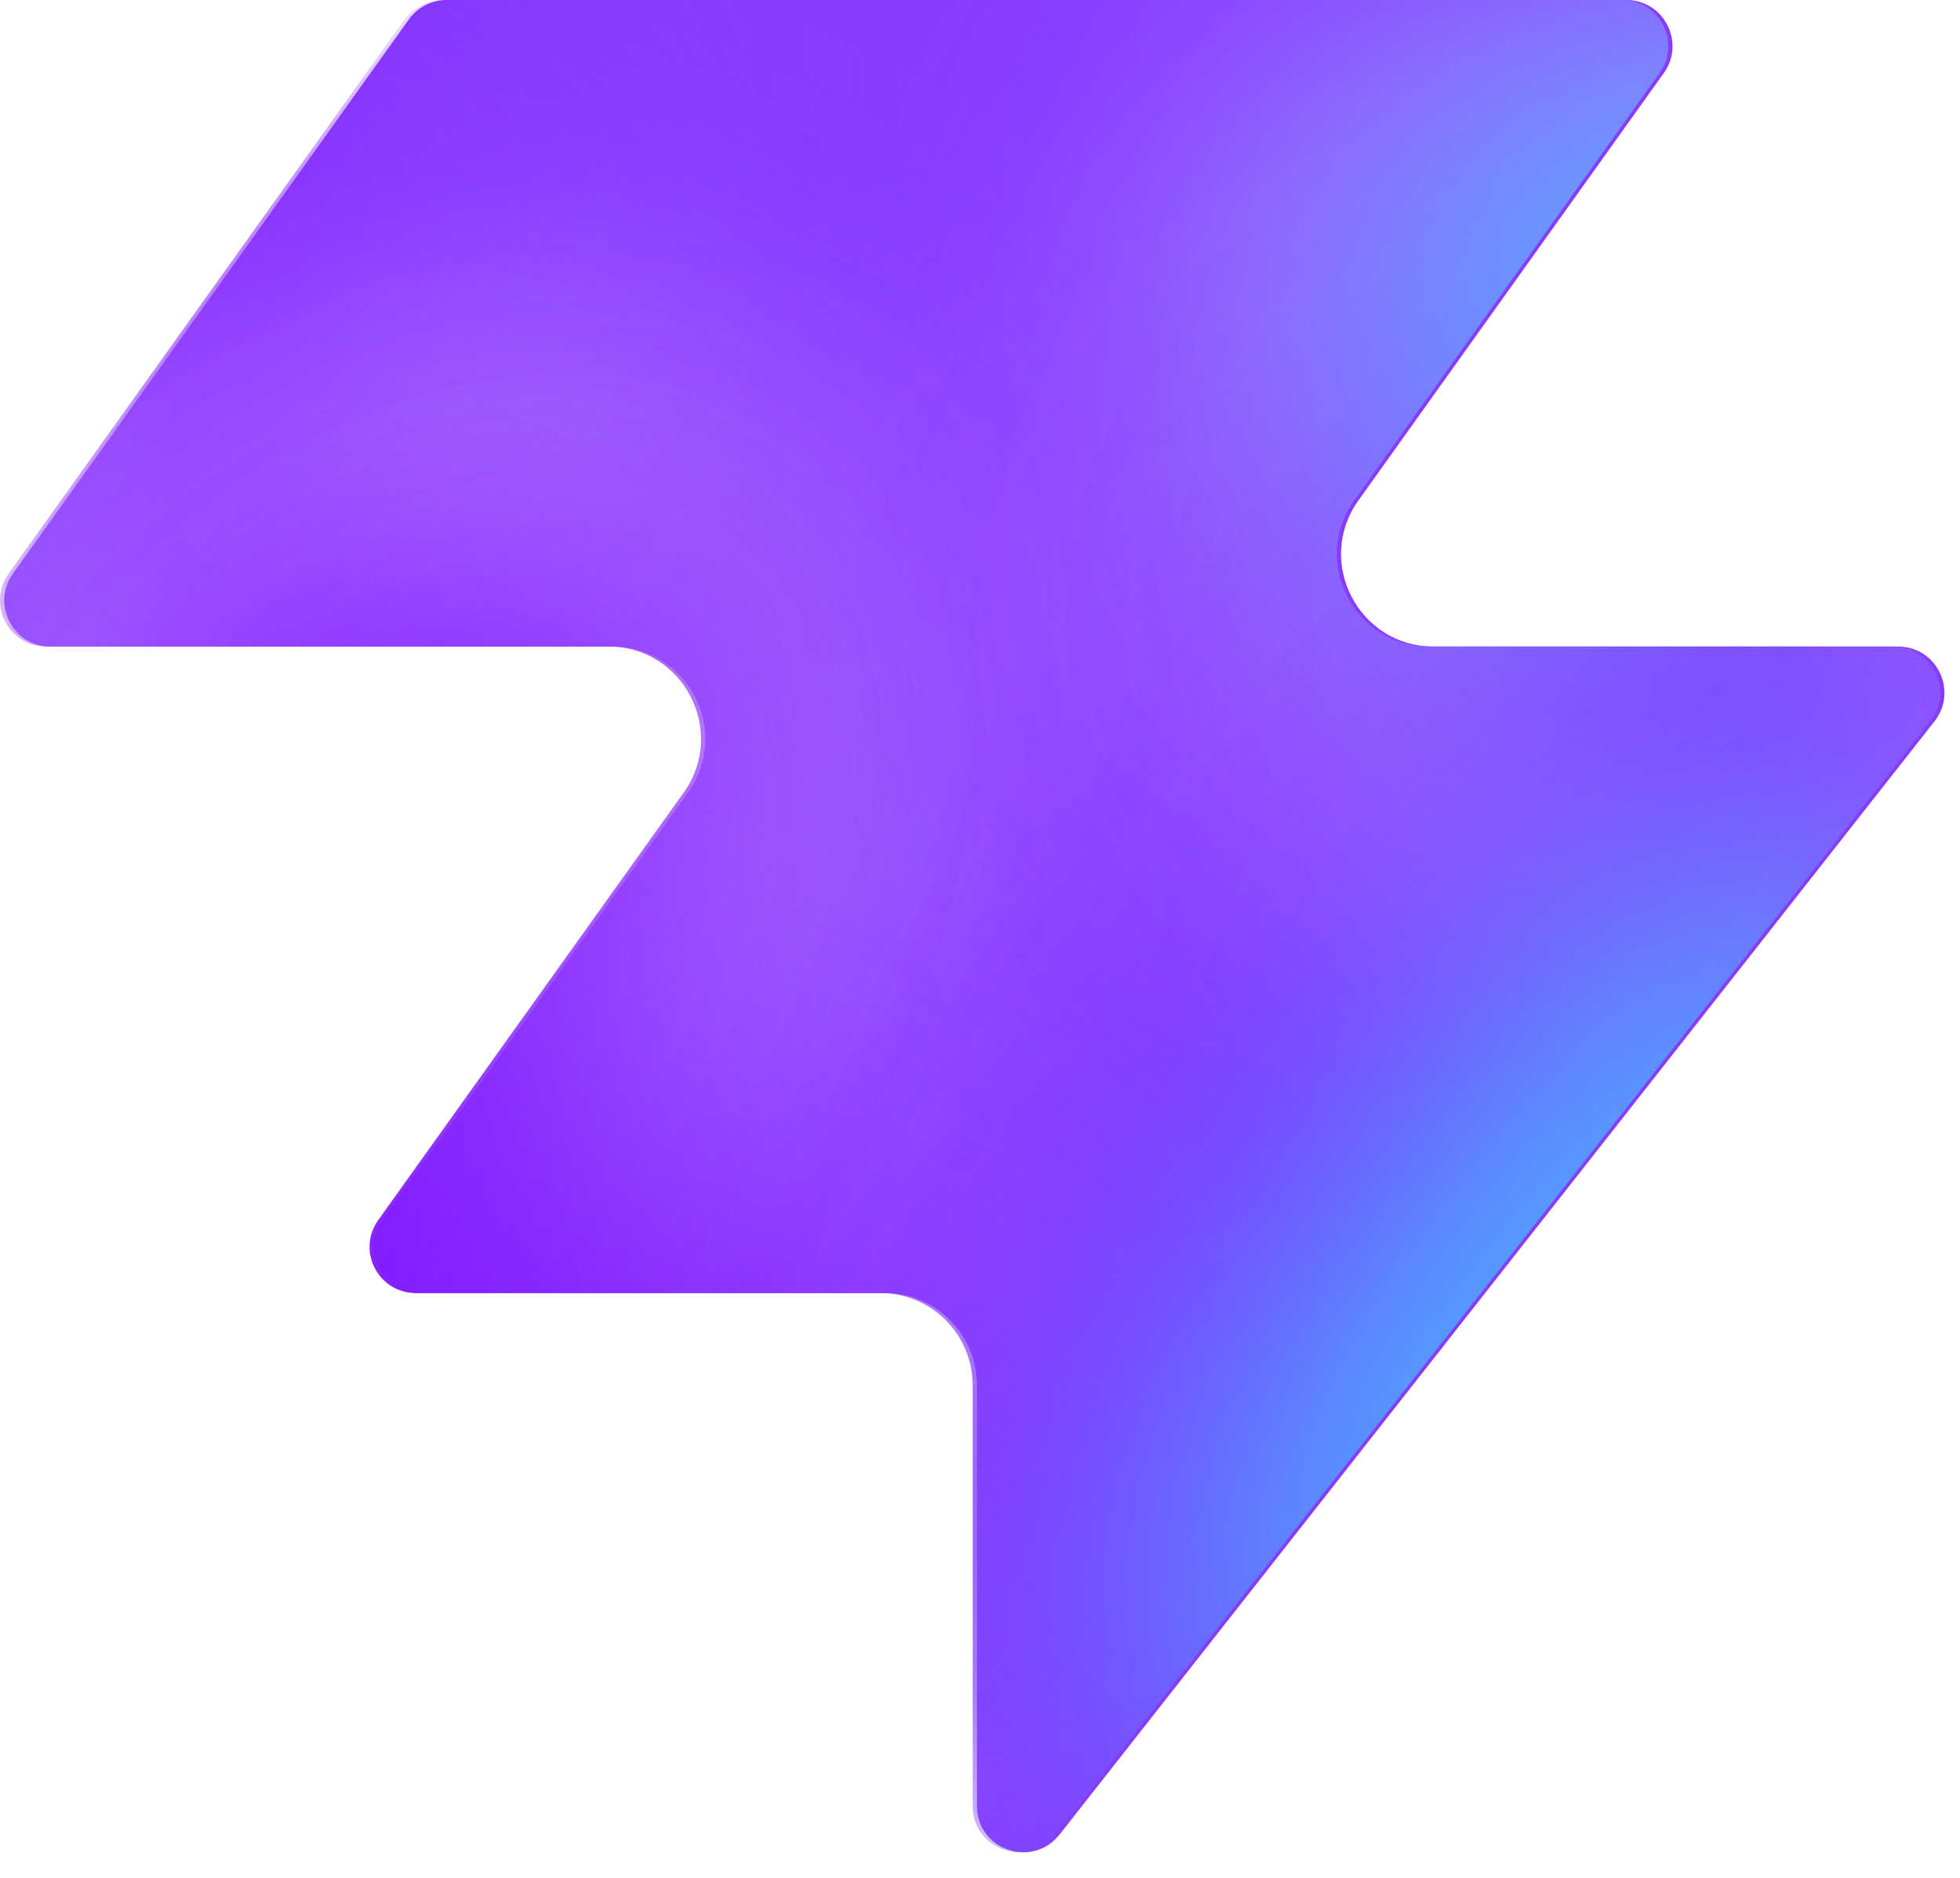
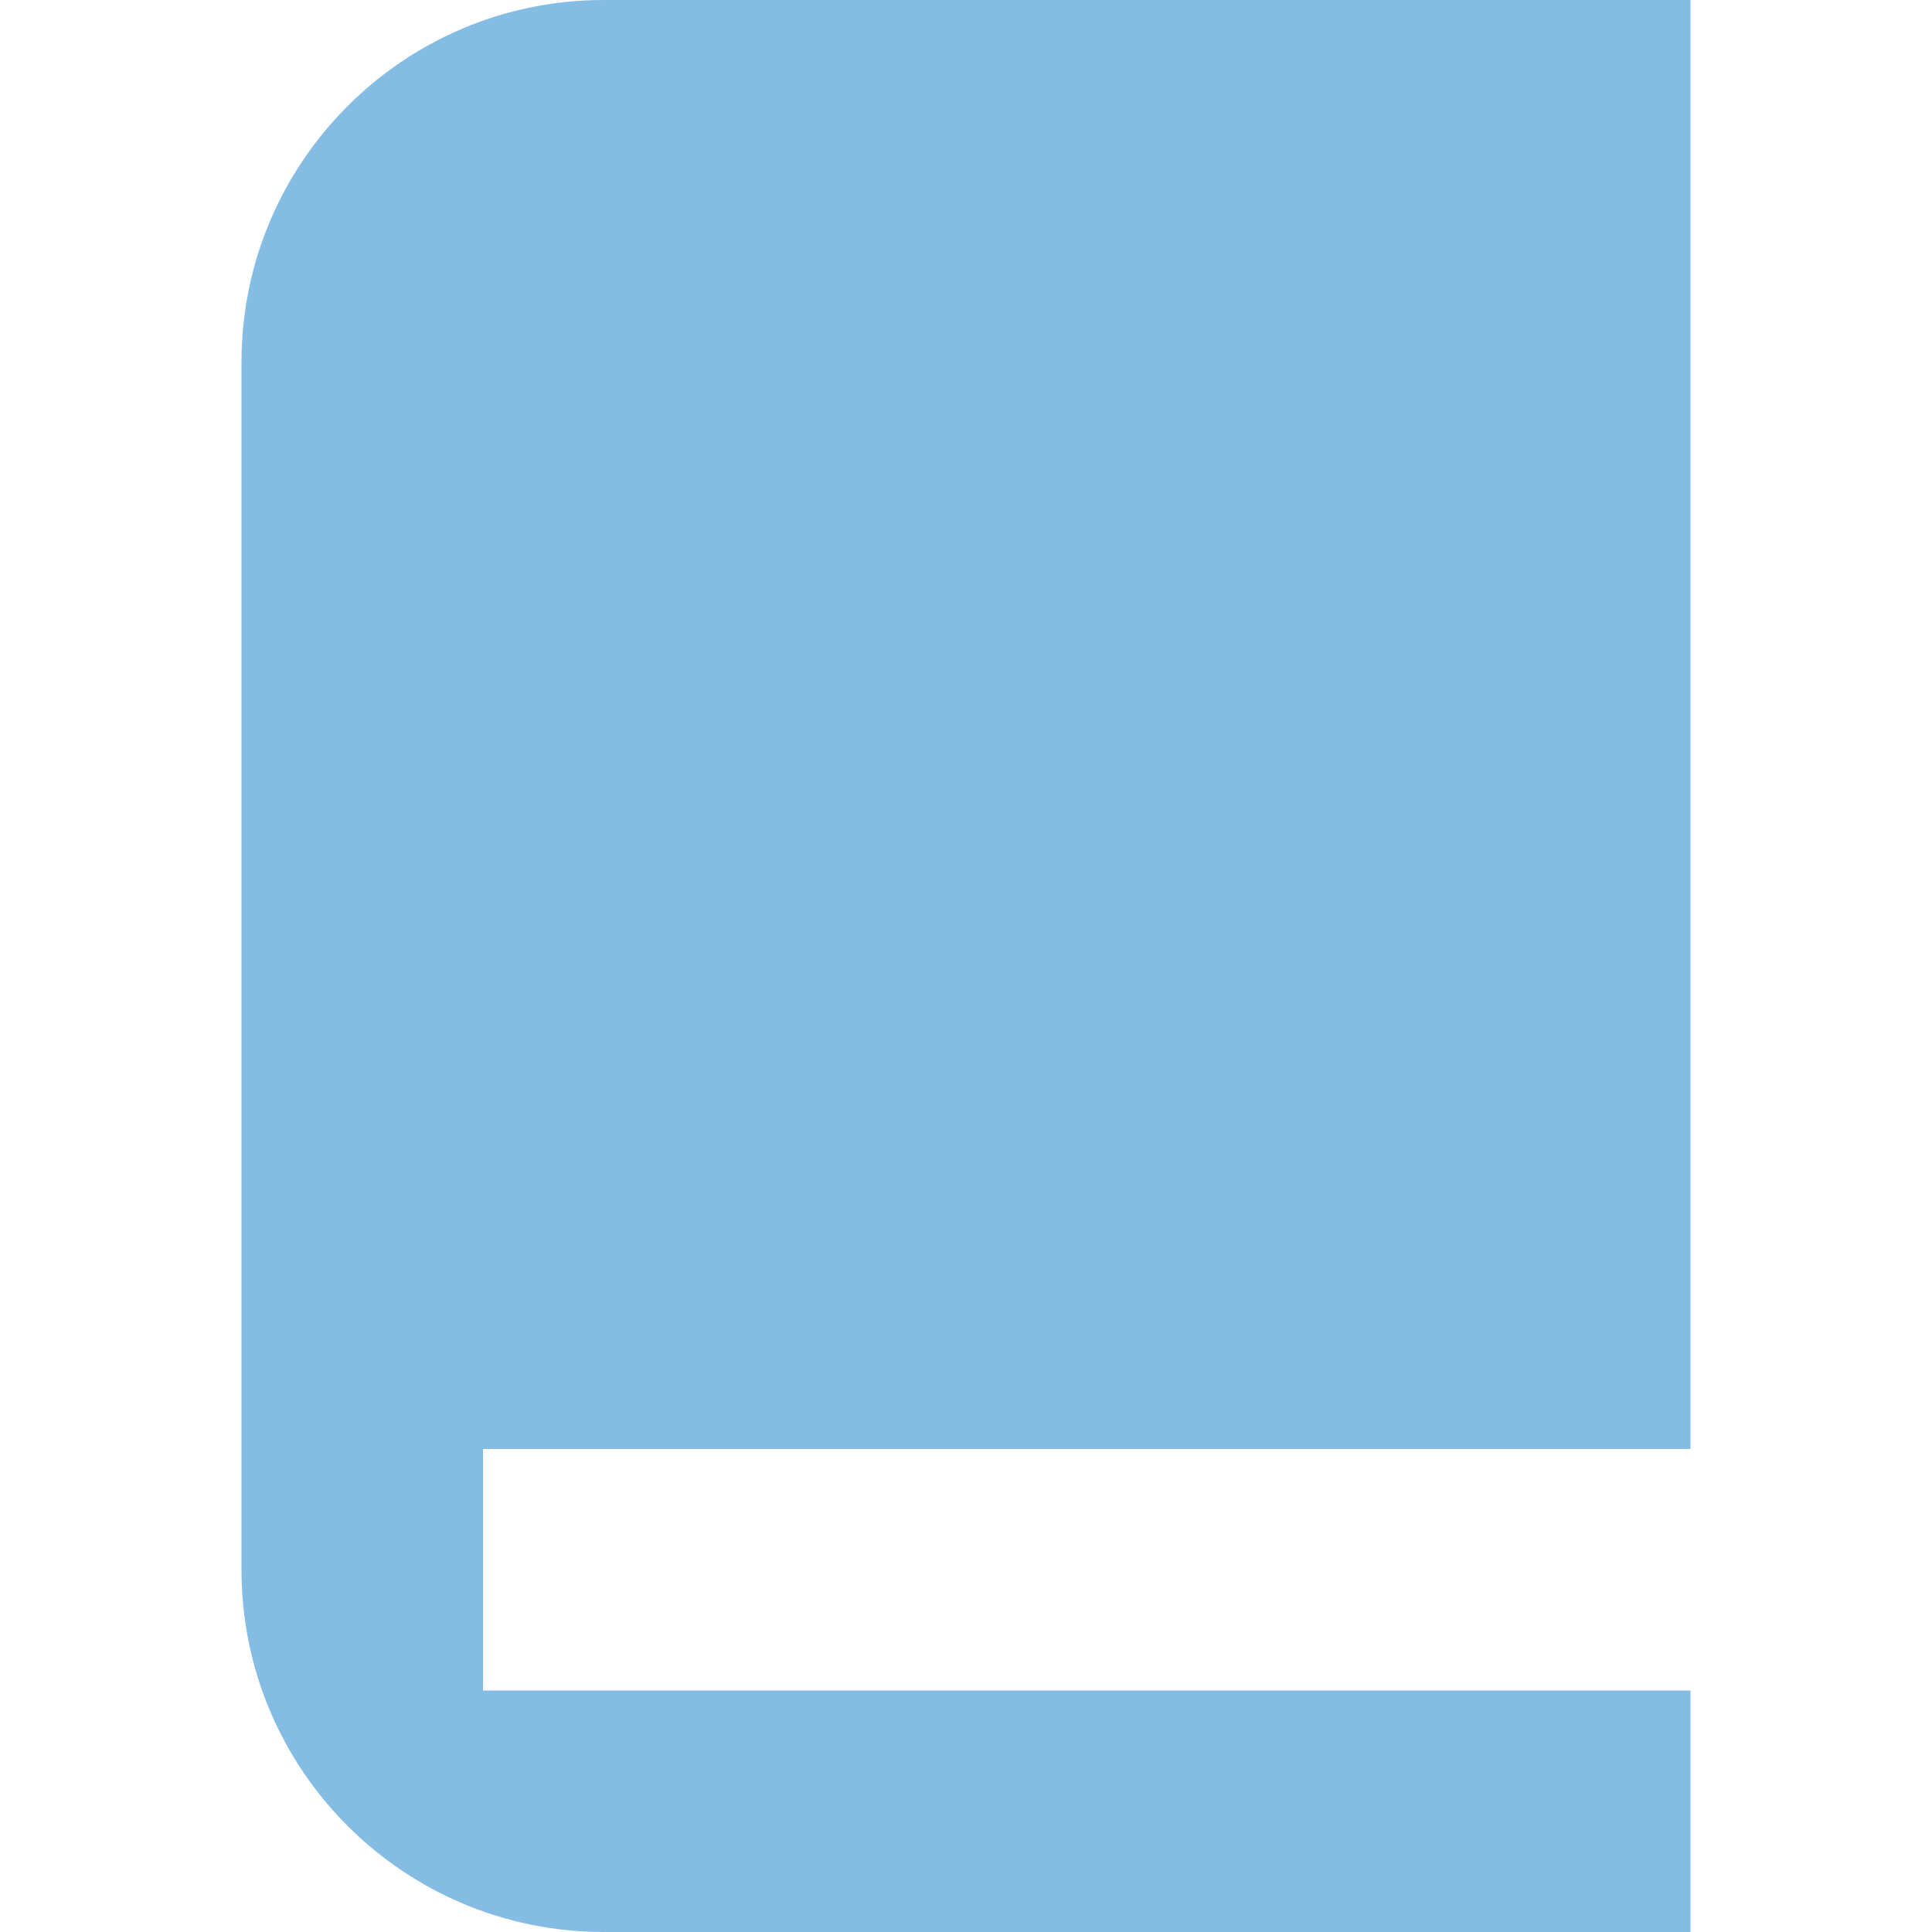
- <svg xmlns="http://www.w3.org/2000/svg" width="48" height="46" fill="none" viewBox="0 0 48 46">
-   <path fill="#863bff" d="M25.946 44.938c-.664.845-2.021.375-2.021-.698V33.937a2.26 2.26 0 0 0-2.262-2.262H10.287c-.92 0-1.456-1.04-.92-1.788l7.48-10.471c1.07-1.497 0-3.578-1.842-3.578H1.237c-.92 0-1.456-1.04-.92-1.788L10.013.474c.214-.297.556-.474.92-.474h28.894c.92 0 1.456 1.04.92 1.788l-7.48 10.471c-1.07 1.498 0 3.579 1.842 3.579h11.377c.943 0 1.473 1.088.89 1.83L25.947 44.94z" style="fill:#863bff;fill:color(display-p3 .525 .23 1);fill-opacity:1" />
-   <mask id="a" width="48" height="46" x="0" y="0" maskUnits="userSpaceOnUse" style="mask-type:alpha">
-     <path fill="#000" d="M25.842 44.938c-.664.844-2.021.375-2.021-.698V33.937a2.26 2.26 0 0 0-2.262-2.262H10.183c-.92 0-1.456-1.04-.92-1.788l7.48-10.471c1.07-1.498 0-3.579-1.842-3.579H1.133c-.92 0-1.456-1.04-.92-1.787L9.91.473c.214-.297.556-.474.92-.474h28.894c.92 0 1.456 1.04.92 1.788l-7.48 10.471c-1.07 1.498 0 3.578 1.842 3.578h11.377c.943 0 1.473 1.088.89 1.832L25.843 44.94z" style="fill:#000;fill-opacity:1" />
-   </mask>
-   <g mask="url(#a)">
-     <g filter="url(#b)">
-       <ellipse cx="5.508" cy="14.704" fill="#ede6ff" rx="5.508" ry="14.704" style="fill:#ede6ff;fill:color(display-p3 .927 .903 1);fill-opacity:1" transform="matrix(.00324 1 1 -.00324 -4.47 31.516)" />
-     </g>
-     <g filter="url(#c)">
-       <ellipse cx="10.399" cy="29.851" fill="#ede6ff" rx="10.399" ry="29.851" style="fill:#ede6ff;fill:color(display-p3 .927 .903 1);fill-opacity:1" transform="matrix(.00324 1 1 -.00324 -39.328 7.883)" />
-     </g>
-     <g filter="url(#d)">
-       <ellipse cx="5.508" cy="30.487" fill="#7e14ff" rx="5.508" ry="30.487" style="fill:#7e14ff;fill:color(display-p3 .492 .077 1);fill-opacity:1" transform="rotate(89.814 -25.913 -14.639)scale(1 -1)" />
-     </g>
-     <g filter="url(#e)">
-       <ellipse cx="5.508" cy="30.599" fill="#7e14ff" rx="5.508" ry="30.599" style="fill:#7e14ff;fill:color(display-p3 .492 .077 1);fill-opacity:1" transform="rotate(89.814 -32.644 -3.334)scale(1 -1)" />
-     </g>
-     <g filter="url(#f)">
-       <ellipse cx="5.508" cy="30.599" fill="#7e14ff" rx="5.508" ry="30.599" style="fill:#7e14ff;fill:color(display-p3 .492 .077 1);fill-opacity:1" transform="matrix(.00324 1 1 -.00324 -34.34 30.47)" />
-     </g>
-     <g filter="url(#g)">
-       <ellipse cx="14.072" cy="22.078" fill="#ede6ff" rx="14.072" ry="22.078" style="fill:#ede6ff;fill:color(display-p3 .927 .903 1);fill-opacity:1" transform="rotate(93.35 24.506 48.493)scale(-1 1)" />
-     </g>
-     <g filter="url(#h)">
-       <ellipse cx="3.47" cy="21.501" fill="#7e14ff" rx="3.47" ry="21.501" style="fill:#7e14ff;fill:color(display-p3 .492 .077 1);fill-opacity:1" transform="rotate(89.009 28.708 47.59)scale(-1 1)" />
-     </g>
-     <g filter="url(#i)">
-       <ellipse cx="3.47" cy="21.501" fill="#7e14ff" rx="3.47" ry="21.501" style="fill:#7e14ff;fill:color(display-p3 .492 .077 1);fill-opacity:1" transform="rotate(89.009 28.708 47.59)scale(-1 1)" />
-     </g>
-     <g filter="url(#j)">
-       <ellipse cx=".387" cy="8.972" fill="#7e14ff" rx="4.407" ry="29.108" style="fill:#7e14ff;fill:color(display-p3 .492 .077 1);fill-opacity:1" transform="rotate(39.51 .387 8.972)" />
-     </g>
-     <g filter="url(#k)">
-       <ellipse cx="47.523" cy="-6.092" fill="#7e14ff" rx="4.407" ry="29.108" style="fill:#7e14ff;fill:color(display-p3 .492 .077 1);fill-opacity:1" transform="rotate(37.892 47.523 -6.092)" />
-     </g>
-     <g filter="url(#l)">
-       <ellipse cx="41.412" cy="6.333" fill="#47bfff" rx="5.971" ry="9.665" style="fill:#47bfff;fill:color(display-p3 .28 .748 1);fill-opacity:1" transform="rotate(37.892 41.412 6.333)" />
-     </g>
-     <g filter="url(#m)">
-       <ellipse cx="-1.879" cy="38.332" fill="#7e14ff" rx="4.407" ry="29.108" style="fill:#7e14ff;fill:color(display-p3 .492 .077 1);fill-opacity:1" transform="rotate(37.892 -1.88 38.332)" />
-     </g>
-     <g filter="url(#n)">
-       <ellipse cx="-1.879" cy="38.332" fill="#7e14ff" rx="4.407" ry="29.108" style="fill:#7e14ff;fill:color(display-p3 .492 .077 1);fill-opacity:1" transform="rotate(37.892 -1.88 38.332)" />
-     </g>
-     <g filter="url(#o)">
-       <ellipse cx="35.651" cy="29.907" fill="#7e14ff" rx="4.407" ry="29.108" style="fill:#7e14ff;fill:color(display-p3 .492 .077 1);fill-opacity:1" transform="rotate(37.892 35.651 29.907)" />
-     </g>
-     <g filter="url(#p)">
-       <ellipse cx="38.418" cy="32.4" fill="#47bfff" rx="5.971" ry="15.297" style="fill:#47bfff;fill:color(display-p3 .28 .748 1);fill-opacity:1" transform="rotate(37.892 38.418 32.4)" />
-     </g>
+ <svg xmlns="http://www.w3.org/2000/svg" viewBox="0 0 16 16" fill="none">
+   <g id="SVGRepo_bgCarrier" stroke-width="0" />
+   <g id="SVGRepo_tracerCarrier" stroke-linecap="round" stroke-linejoin="round" />
+   <g id="SVGRepo_iconCarrier">
+     <path d="M5 0C3.343 0 2 1.343 2 3V13C2 14.657 3.343 16 5 16H14V14H4V12H14V0H5Z" fill="#84bce4" />
  </g>
-   <defs>
-     <filter id="b" width="60.045" height="41.654" x="-19.77" y="16.149" color-interpolation-filters="sRGB" filterUnits="userSpaceOnUse">
-       <feFlood flood-opacity="0" result="BackgroundImageFix" />
-       <feBlend in="SourceGraphic" in2="BackgroundImageFix" result="shape" />
-       <feGaussianBlur result="effect1_foregroundBlur_2002_17158" stdDeviation="7.659" />
-     </filter>
-     <filter id="c" width="90.34" height="51.437" x="-54.613" y="-7.533" color-interpolation-filters="sRGB" filterUnits="userSpaceOnUse">
-       <feFlood flood-opacity="0" result="BackgroundImageFix" />
-       <feBlend in="SourceGraphic" in2="BackgroundImageFix" result="shape" />
-       <feGaussianBlur result="effect1_foregroundBlur_2002_17158" stdDeviation="7.659" />
-     </filter>
-     <filter id="d" width="79.355" height="29.4" x="-49.64" y="2.03" color-interpolation-filters="sRGB" filterUnits="userSpaceOnUse">
-       <feFlood flood-opacity="0" result="BackgroundImageFix" />
-       <feBlend in="SourceGraphic" in2="BackgroundImageFix" result="shape" />
-       <feGaussianBlur result="effect1_foregroundBlur_2002_17158" stdDeviation="4.596" />
-     </filter>
-     <filter id="e" width="79.579" height="29.4" x="-45.045" y="20.029" color-interpolation-filters="sRGB" filterUnits="userSpaceOnUse">
-       <feFlood flood-opacity="0" result="BackgroundImageFix" />
-       <feBlend in="SourceGraphic" in2="BackgroundImageFix" result="shape" />
-       <feGaussianBlur result="effect1_foregroundBlur_2002_17158" stdDeviation="4.596" />
-     </filter>
-     <filter id="f" width="79.579" height="29.4" x="-43.513" y="21.178" color-interpolation-filters="sRGB" filterUnits="userSpaceOnUse">
-       <feFlood flood-opacity="0" result="BackgroundImageFix" />
-       <feBlend in="SourceGraphic" in2="BackgroundImageFix" result="shape" />
-       <feGaussianBlur result="effect1_foregroundBlur_2002_17158" stdDeviation="4.596" />
-     </filter>
-     <filter id="g" width="74.749" height="58.852" x="15.756" y="-17.901" color-interpolation-filters="sRGB" filterUnits="userSpaceOnUse">
-       <feFlood flood-opacity="0" result="BackgroundImageFix" />
-       <feBlend in="SourceGraphic" in2="BackgroundImageFix" result="shape" />
-       <feGaussianBlur result="effect1_foregroundBlur_2002_17158" stdDeviation="7.659" />
-     </filter>
-     <filter id="h" width="61.377" height="25.362" x="23.548" y="2.284" color-interpolation-filters="sRGB" filterUnits="userSpaceOnUse">
-       <feFlood flood-opacity="0" result="BackgroundImageFix" />
-       <feBlend in="SourceGraphic" in2="BackgroundImageFix" result="shape" />
-       <feGaussianBlur result="effect1_foregroundBlur_2002_17158" stdDeviation="4.596" />
-     </filter>
-     <filter id="i" width="61.377" height="25.362" x="23.548" y="2.284" color-interpolation-filters="sRGB" filterUnits="userSpaceOnUse">
-       <feFlood flood-opacity="0" result="BackgroundImageFix" />
-       <feBlend in="SourceGraphic" in2="BackgroundImageFix" result="shape" />
-       <feGaussianBlur result="effect1_foregroundBlur_2002_17158" stdDeviation="4.596" />
-     </filter>
-     <filter id="j" width="56.045" height="63.649" x="-27.636" y="-22.853" color-interpolation-filters="sRGB" filterUnits="userSpaceOnUse">
-       <feFlood flood-opacity="0" result="BackgroundImageFix" />
-       <feBlend in="SourceGraphic" in2="BackgroundImageFix" result="shape" />
-       <feGaussianBlur result="effect1_foregroundBlur_2002_17158" stdDeviation="4.596" />
-     </filter>
-     <filter id="k" width="54.814" height="64.646" x="20.116" y="-38.415" color-interpolation-filters="sRGB" filterUnits="userSpaceOnUse">
-       <feFlood flood-opacity="0" result="BackgroundImageFix" />
-       <feBlend in="SourceGraphic" in2="BackgroundImageFix" result="shape" />
-       <feGaussianBlur result="effect1_foregroundBlur_2002_17158" stdDeviation="4.596" />
-     </filter>
-     <filter id="l" width="33.541" height="35.313" x="24.641" y="-11.323" color-interpolation-filters="sRGB" filterUnits="userSpaceOnUse">
-       <feFlood flood-opacity="0" result="BackgroundImageFix" />
-       <feBlend in="SourceGraphic" in2="BackgroundImageFix" result="shape" />
-       <feGaussianBlur result="effect1_foregroundBlur_2002_17158" stdDeviation="4.596" />
-     </filter>
-     <filter id="m" width="54.814" height="64.646" x="-29.286" y="6.009" color-interpolation-filters="sRGB" filterUnits="userSpaceOnUse">
-       <feFlood flood-opacity="0" result="BackgroundImageFix" />
-       <feBlend in="SourceGraphic" in2="BackgroundImageFix" result="shape" />
-       <feGaussianBlur result="effect1_foregroundBlur_2002_17158" stdDeviation="4.596" />
-     </filter>
-     <filter id="n" width="54.814" height="64.646" x="-29.286" y="6.009" color-interpolation-filters="sRGB" filterUnits="userSpaceOnUse">
-       <feFlood flood-opacity="0" result="BackgroundImageFix" />
-       <feBlend in="SourceGraphic" in2="BackgroundImageFix" result="shape" />
-       <feGaussianBlur result="effect1_foregroundBlur_2002_17158" stdDeviation="4.596" />
-     </filter>
-     <filter id="o" width="54.814" height="64.646" x="8.244" y="-2.416" color-interpolation-filters="sRGB" filterUnits="userSpaceOnUse">
-       <feFlood flood-opacity="0" result="BackgroundImageFix" />
-       <feBlend in="SourceGraphic" in2="BackgroundImageFix" result="shape" />
-       <feGaussianBlur result="effect1_foregroundBlur_2002_17158" stdDeviation="4.596" />
-     </filter>
-     <filter id="p" width="39.409" height="43.623" x="18.713" y="10.588" color-interpolation-filters="sRGB" filterUnits="userSpaceOnUse">
-       <feFlood flood-opacity="0" result="BackgroundImageFix" />
-       <feBlend in="SourceGraphic" in2="BackgroundImageFix" result="shape" />
-       <feGaussianBlur result="effect1_foregroundBlur_2002_17158" stdDeviation="4.596" />
-     </filter>
-   </defs>
</svg>
